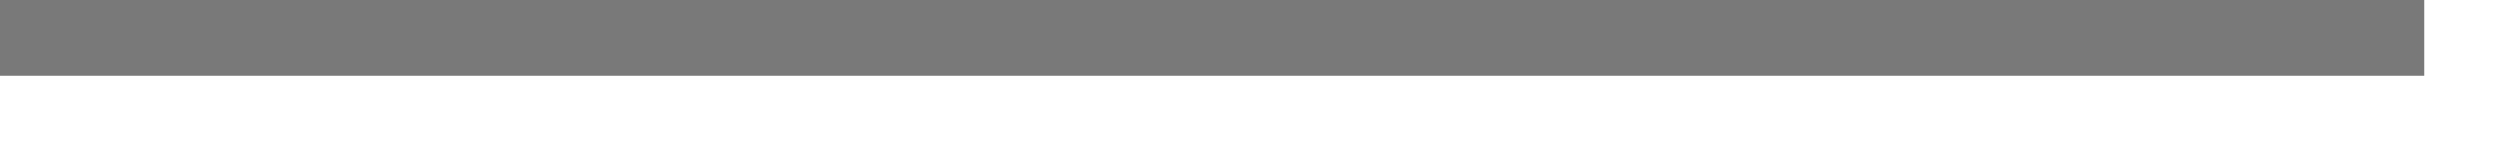
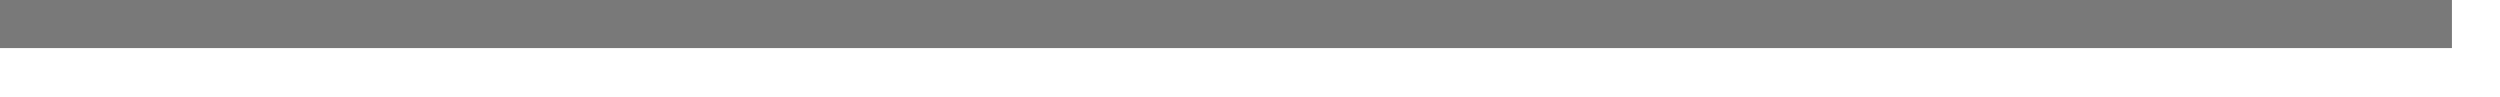
- <svg xmlns="http://www.w3.org/2000/svg" version="1.1" width="33px" height="2px">
-   <g transform="matrix(1 0 0 1 -616 -780 )">
-     <path d="M 616 780.5  L 648 780.5  " stroke-width="1" stroke="#797979" fill="none" />
+ <svg xmlns="http://www.w3.org/2000/svg" version="1.1" width="52px" height="2px">
+   <g transform="matrix(1 0 0 1 -553 -780 )">
+     <path d="M 553 780.5  L 604 780.5  " stroke-width="1" stroke="#797979" fill="none" />
  </g>
</svg>
